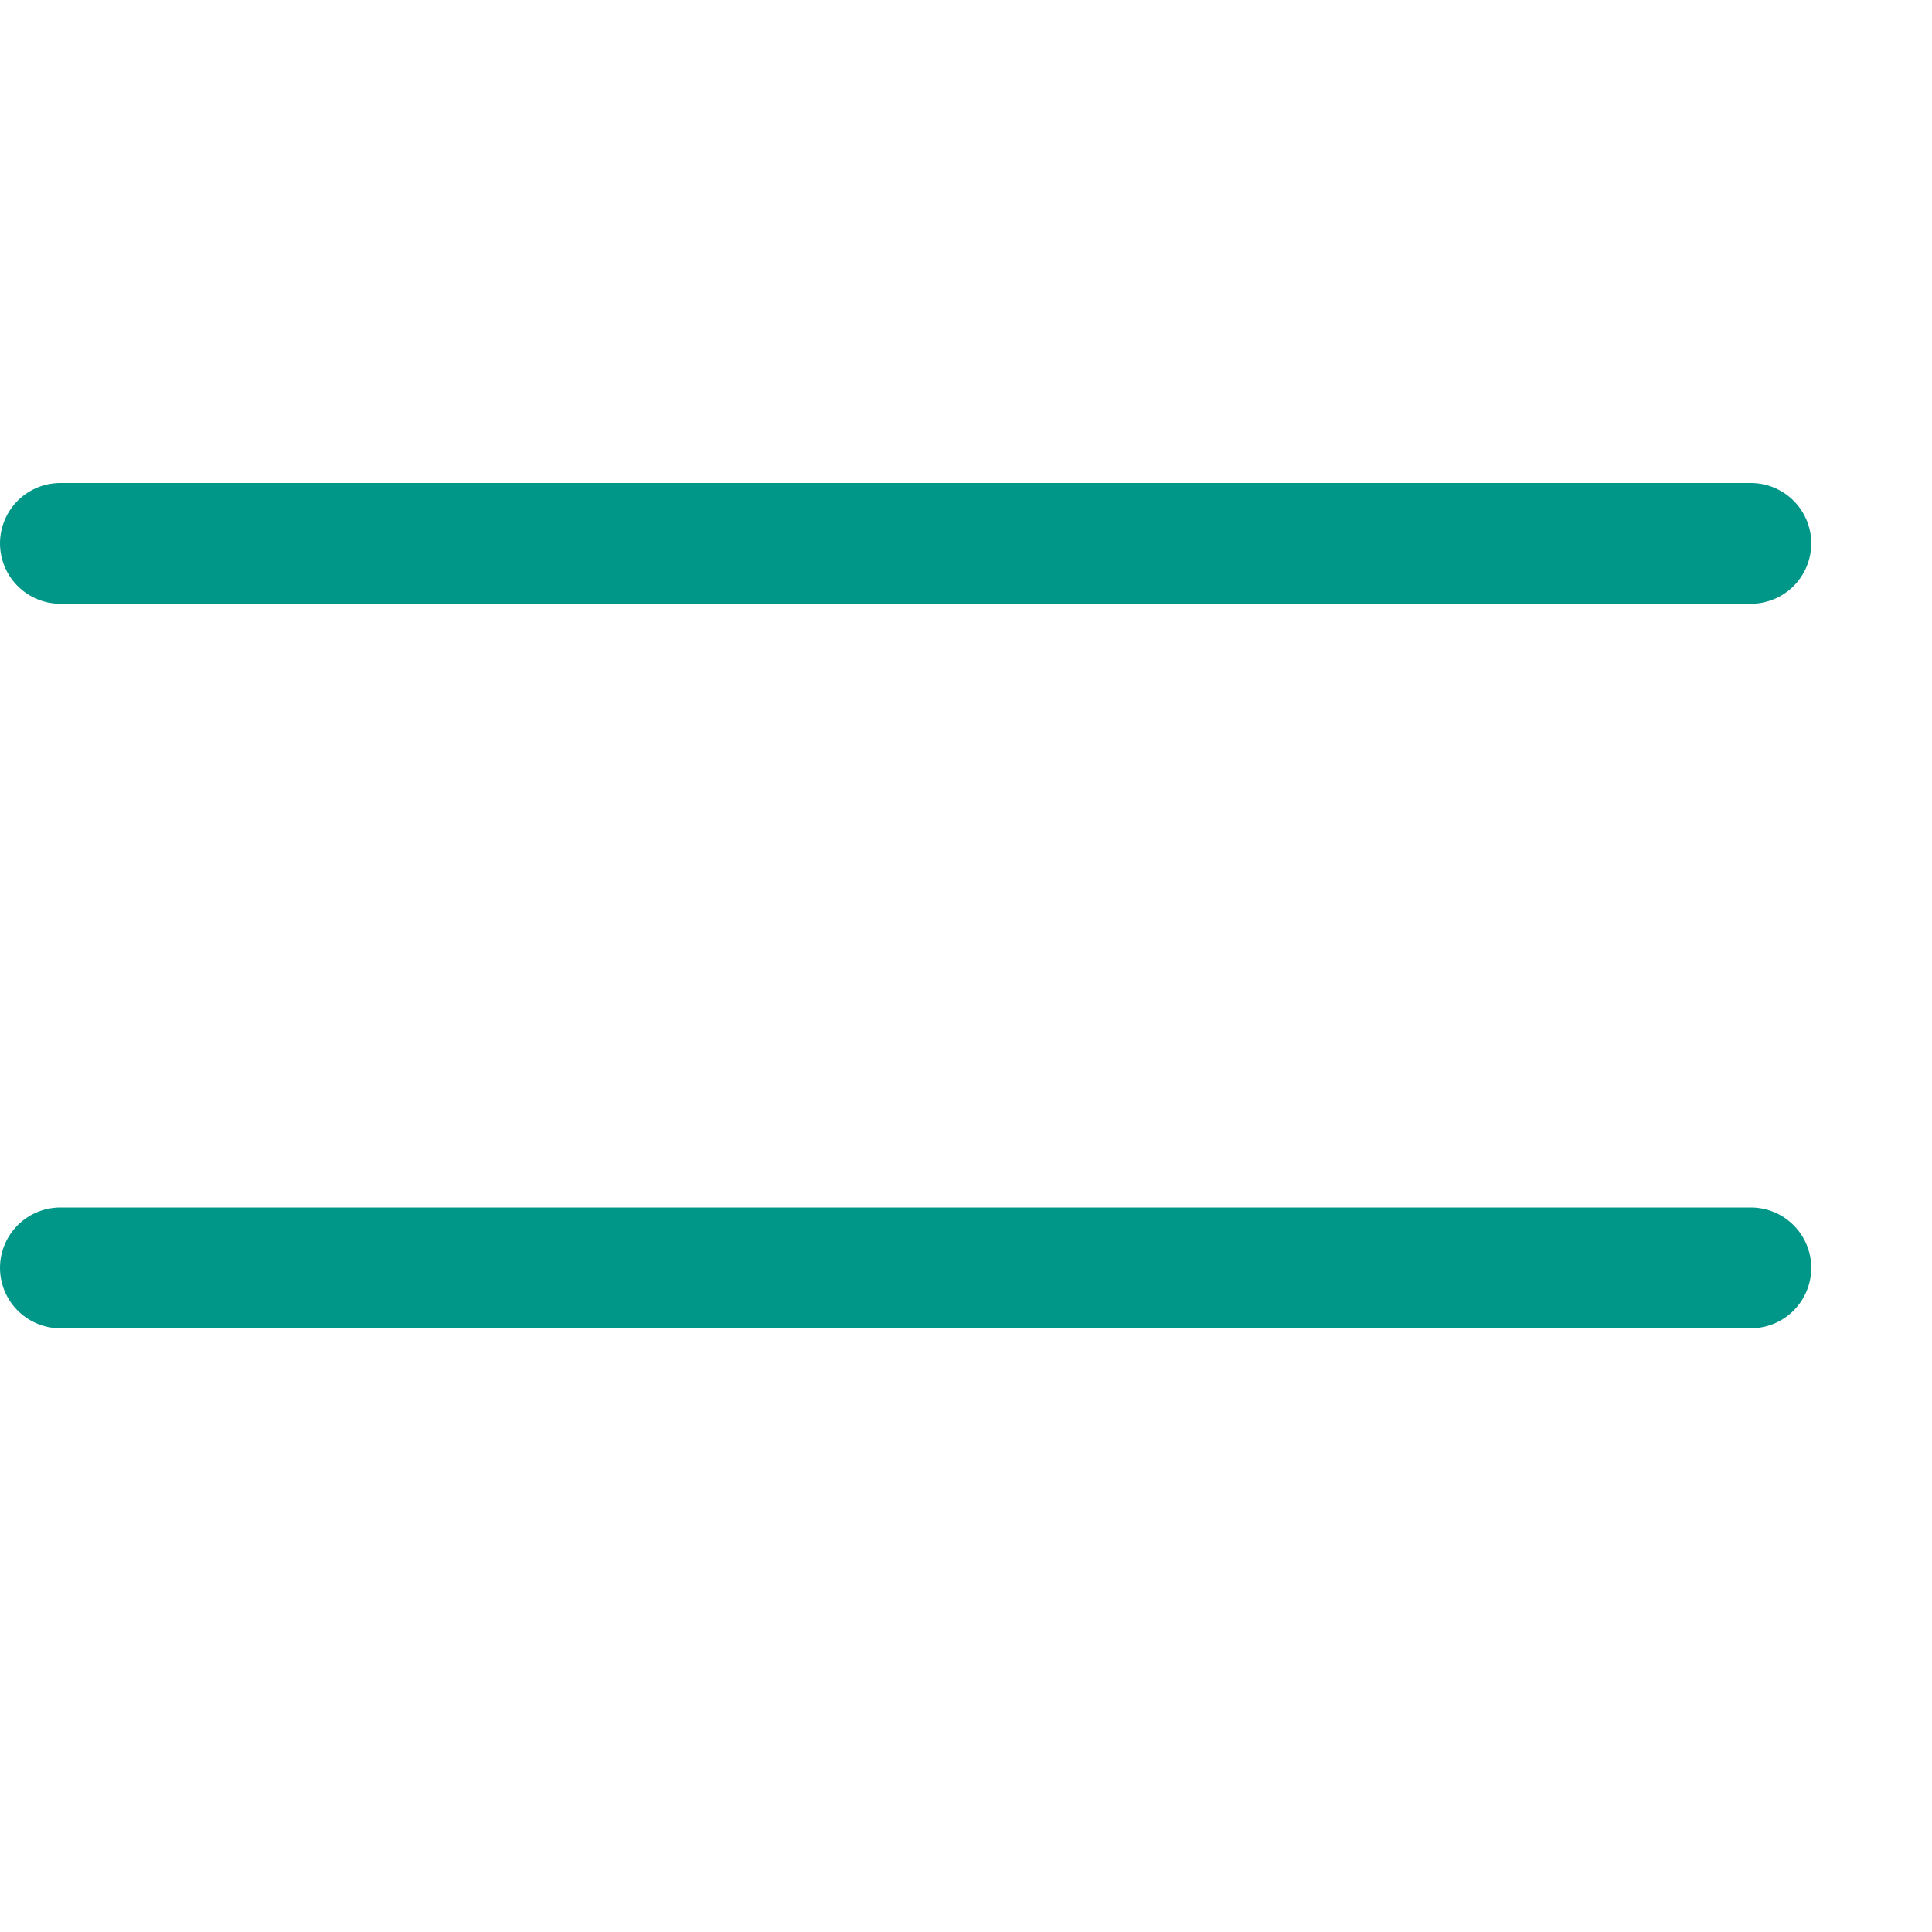
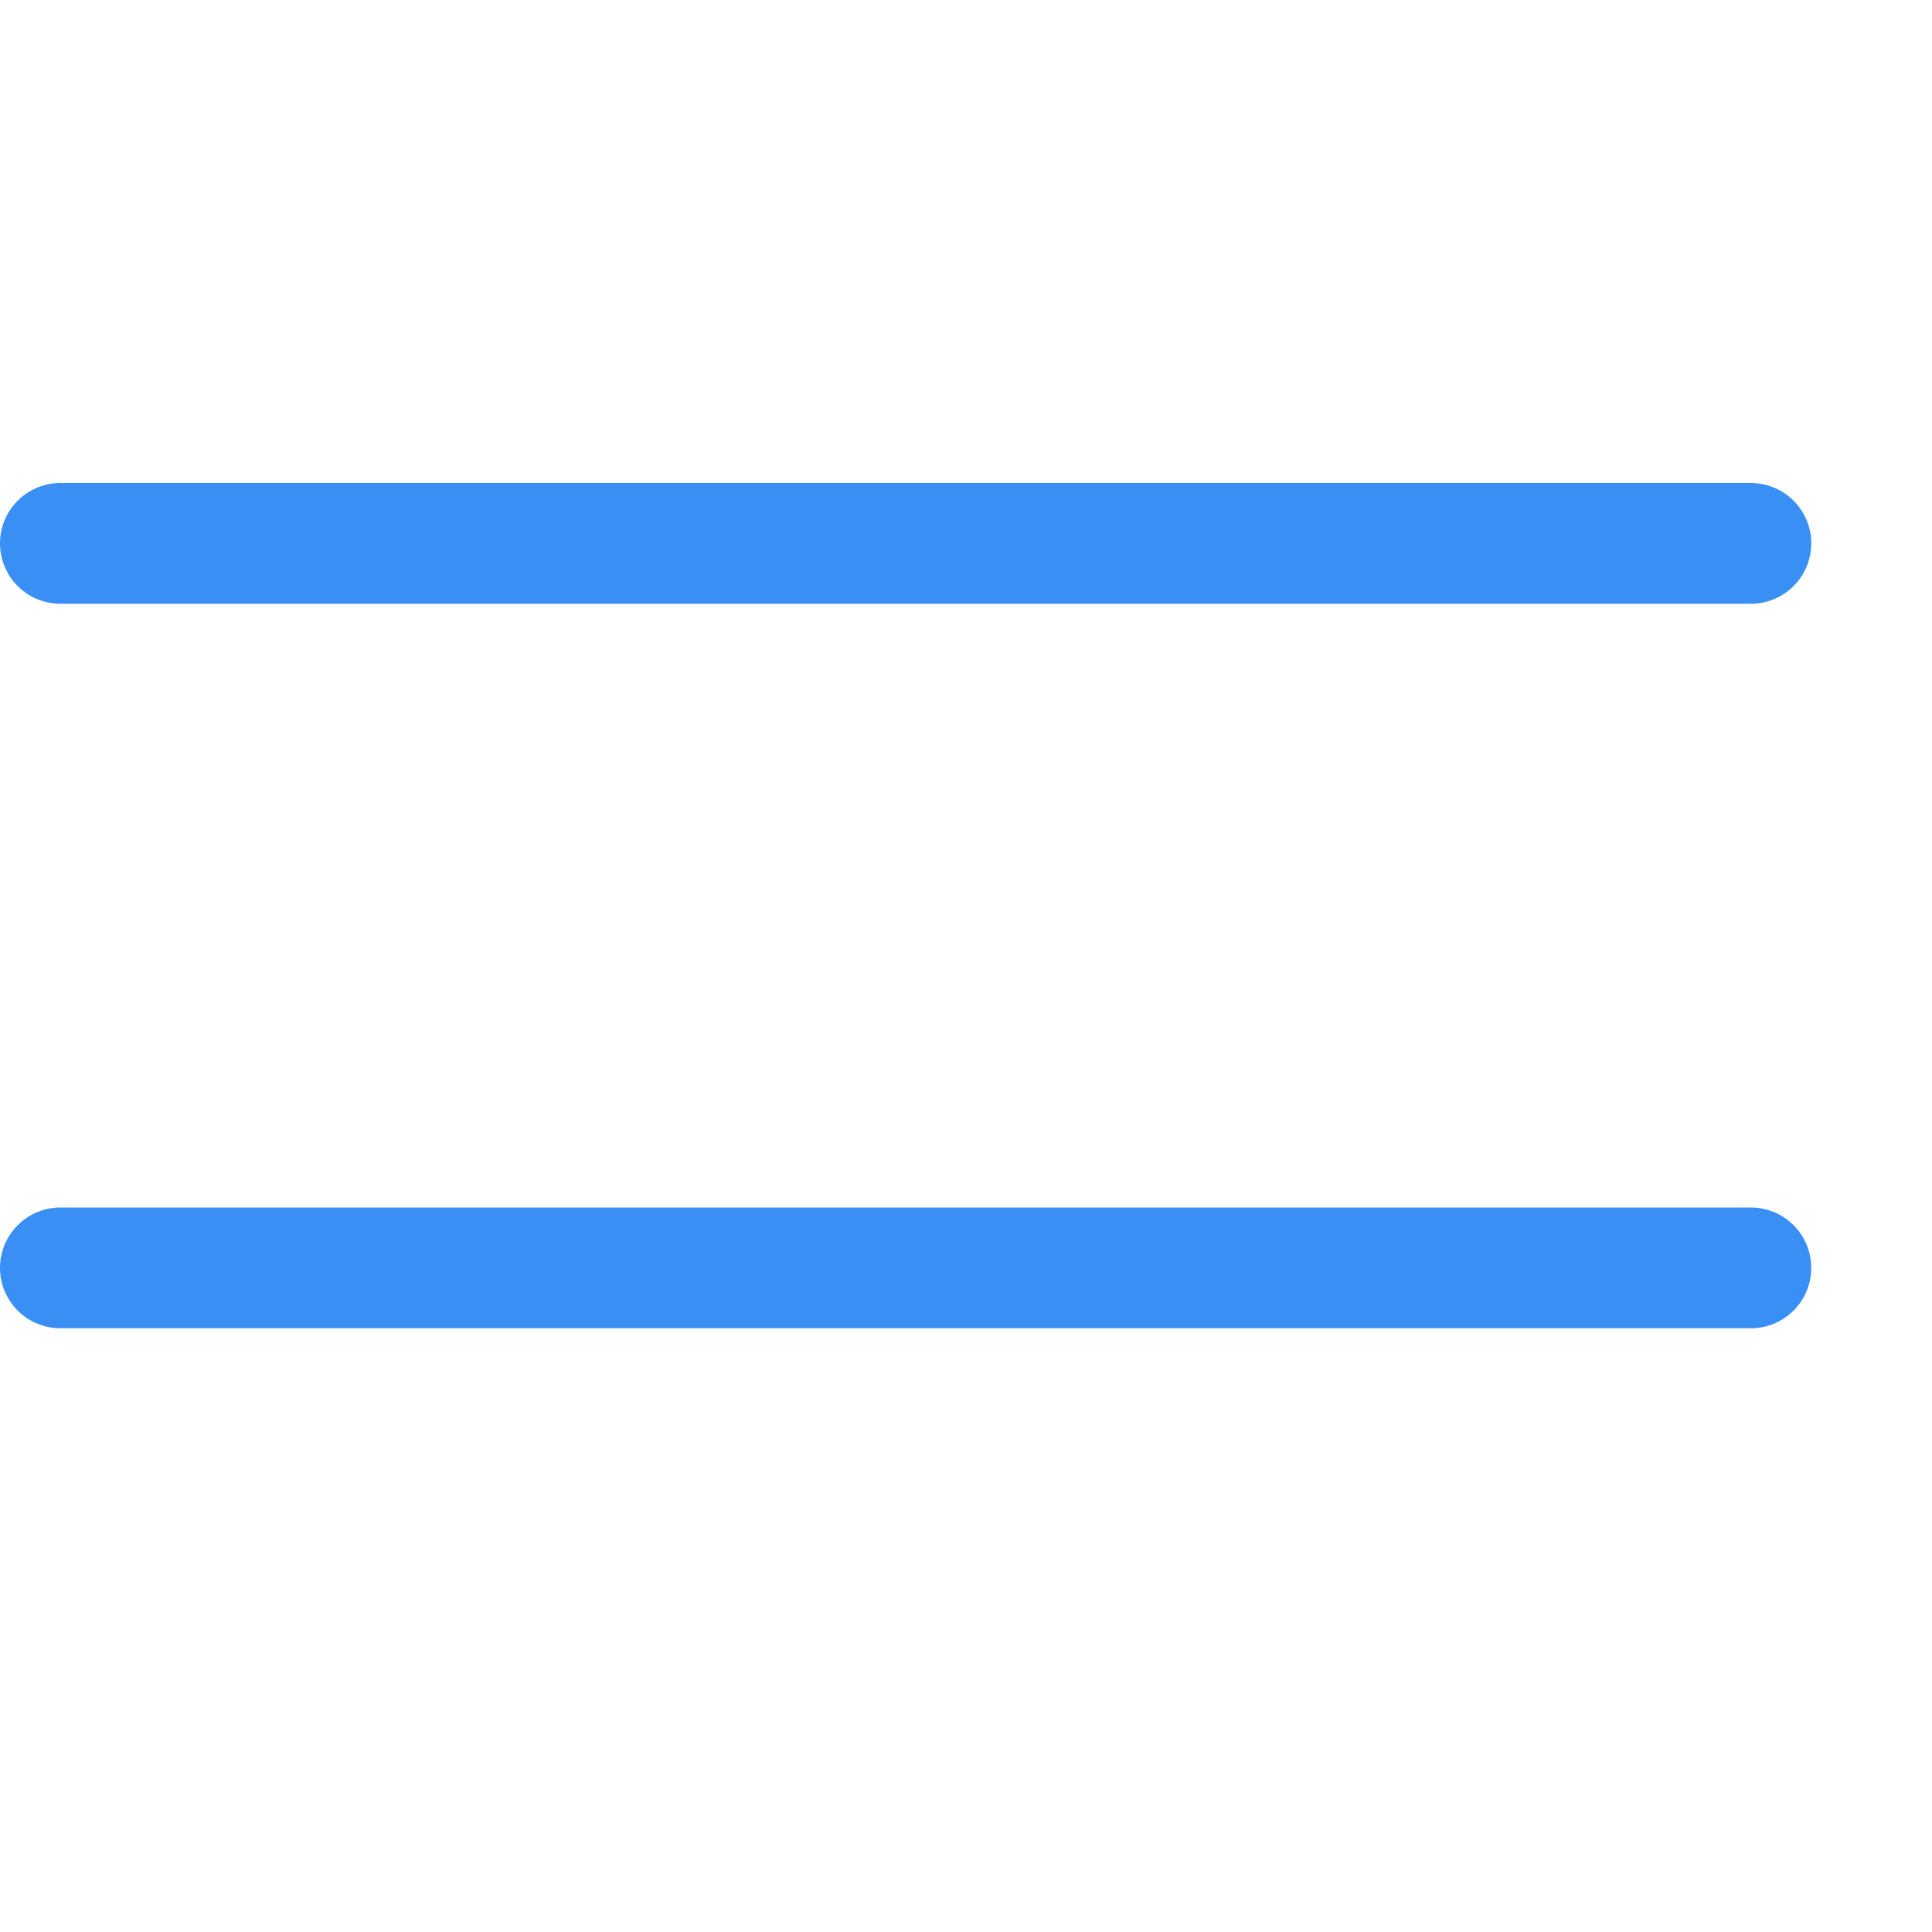
<svg xmlns="http://www.w3.org/2000/svg" width="16" height="16" viewBox="0 0 16 16">
-   <line x1="0.5" y1="4.5" x2="14.5" y2="4.5" style="fill:none;stroke:#009688;stroke-linecap:round;stroke-linejoin:round" />
-   <line x1="0.5" y1="10.5" x2="14.5" y2="10.5" style="fill:none;stroke:#009688;stroke-linecap:round;stroke-linejoin:round" />
+   <line x1="0.5" y1="4.5" x2="14.5" y2="4.5" style="fill:none;stroke:#398FF4;stroke-linecap:round;stroke-linejoin:round" />
+   <line x1="0.5" y1="10.5" x2="14.5" y2="10.5" style="fill:none;stroke:#398FF4;stroke-linecap:round;stroke-linejoin:round" />
</svg>
